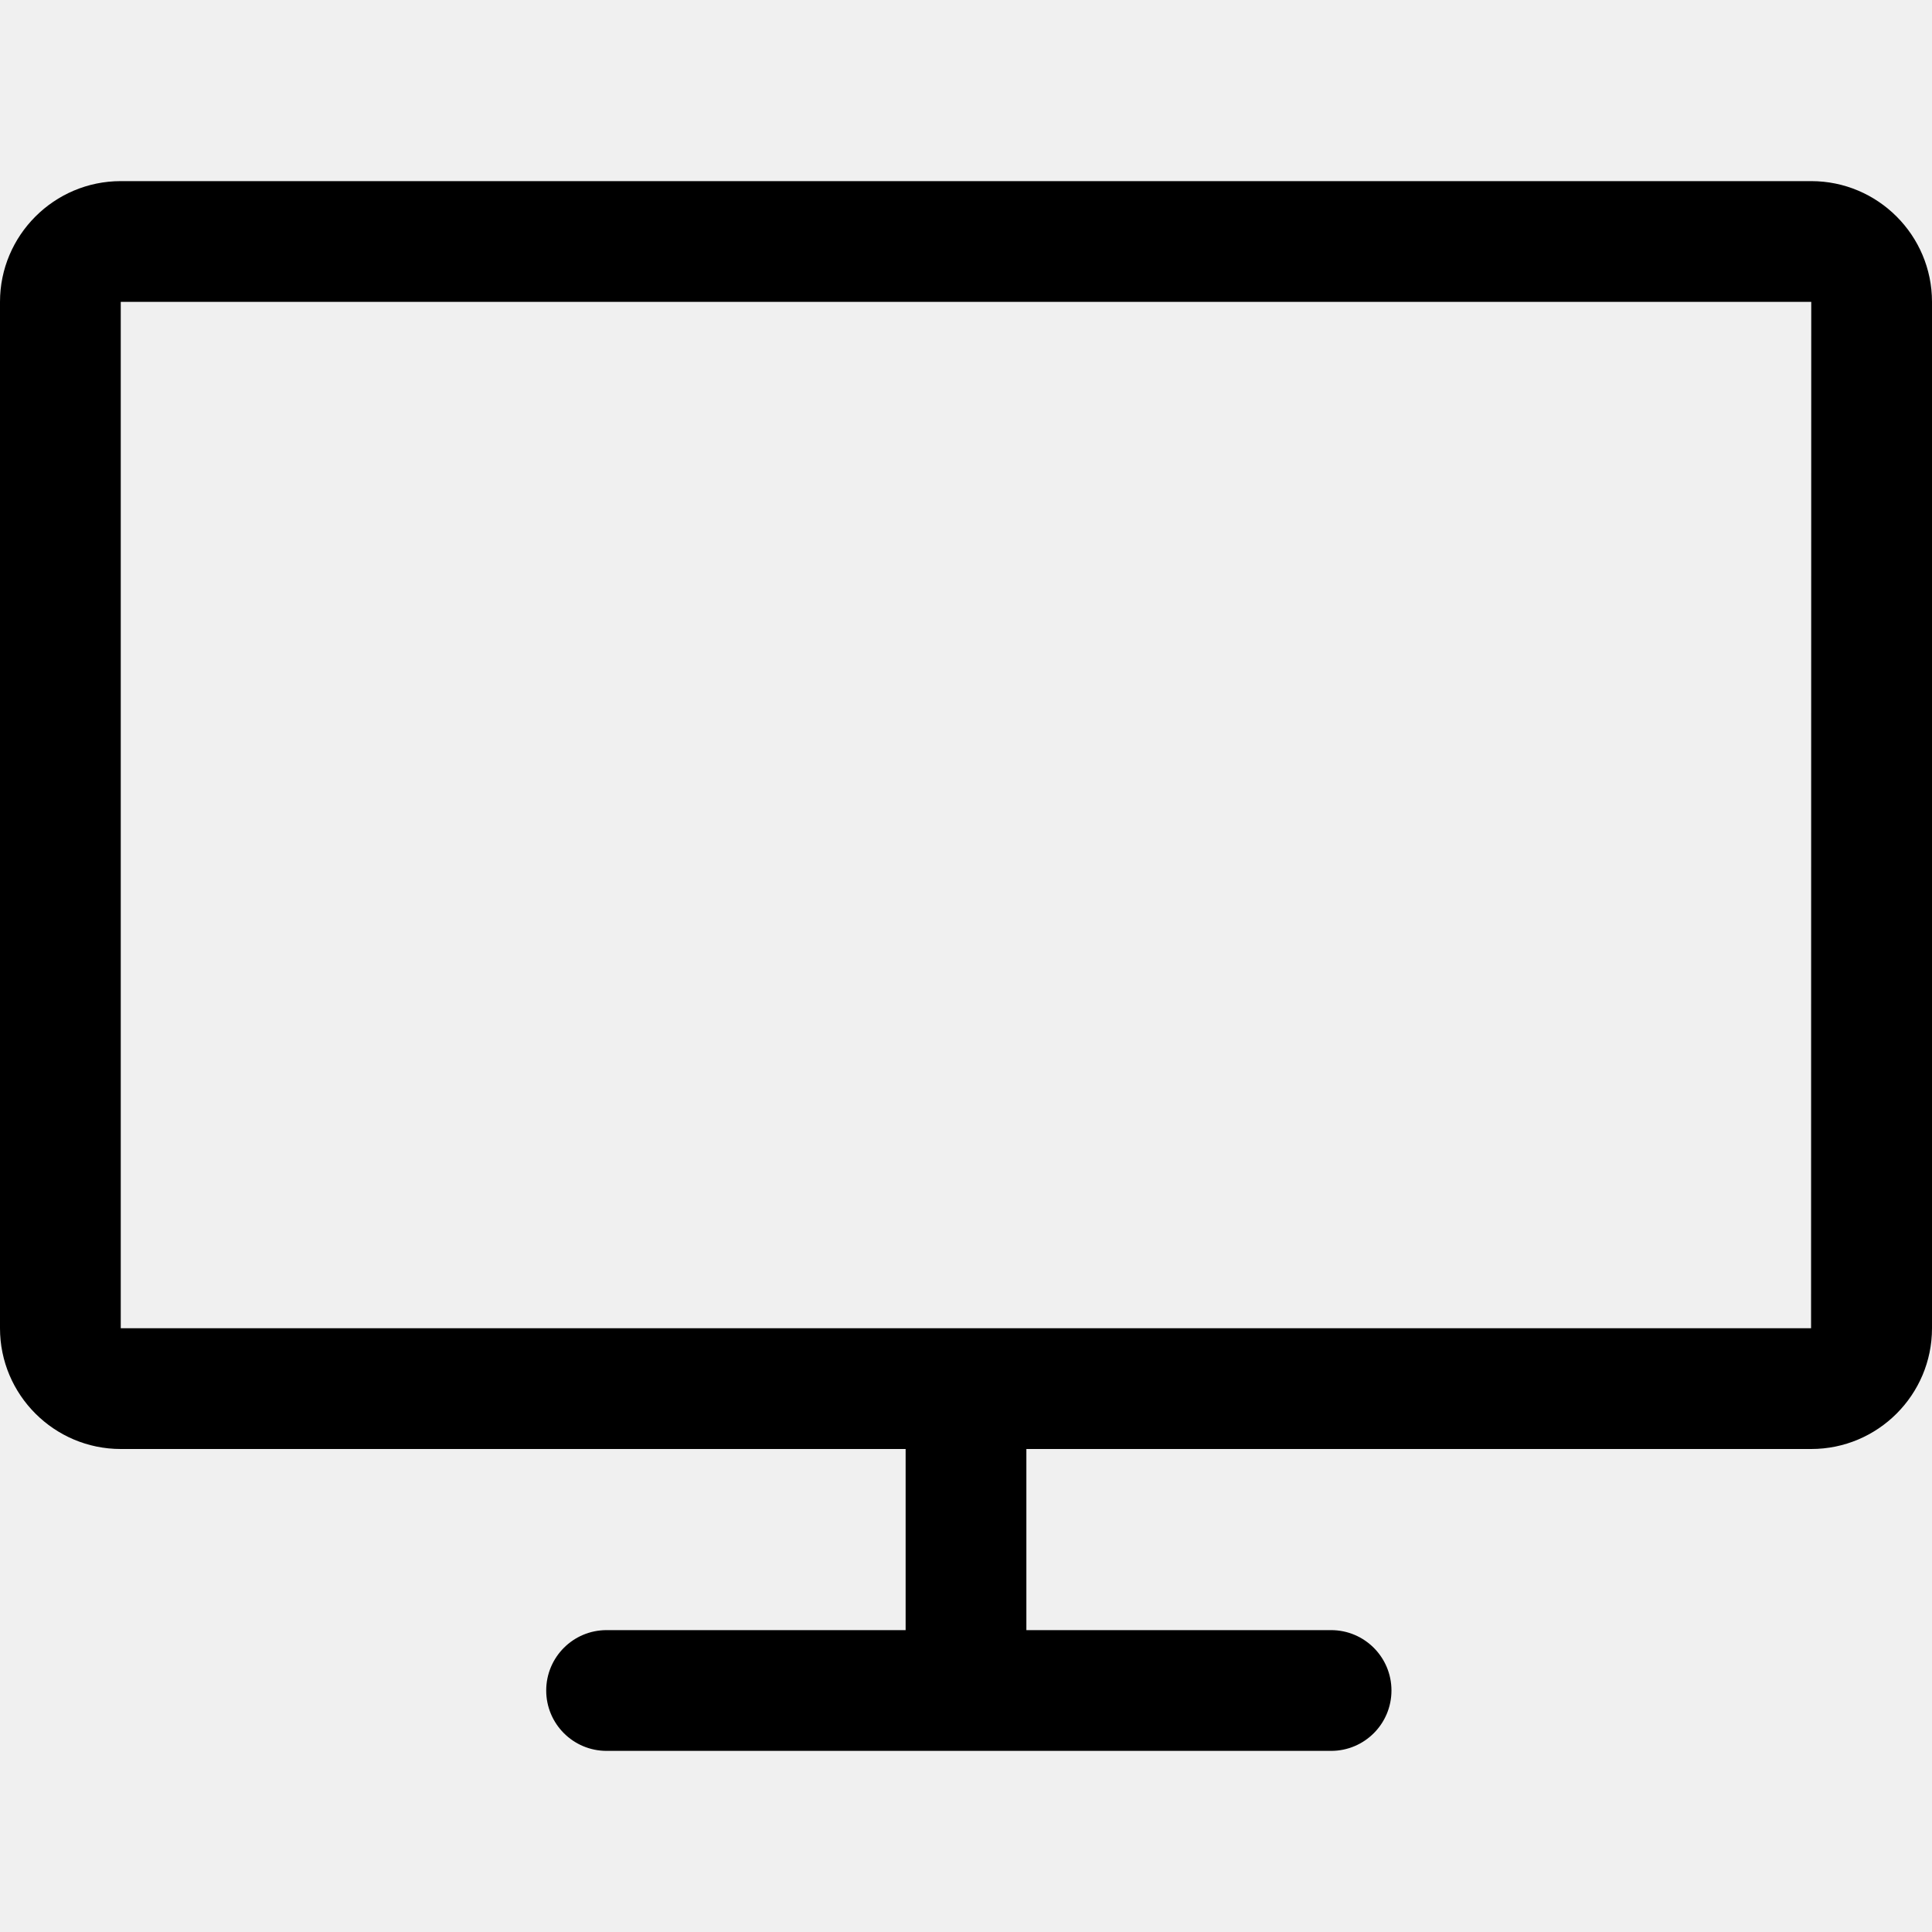
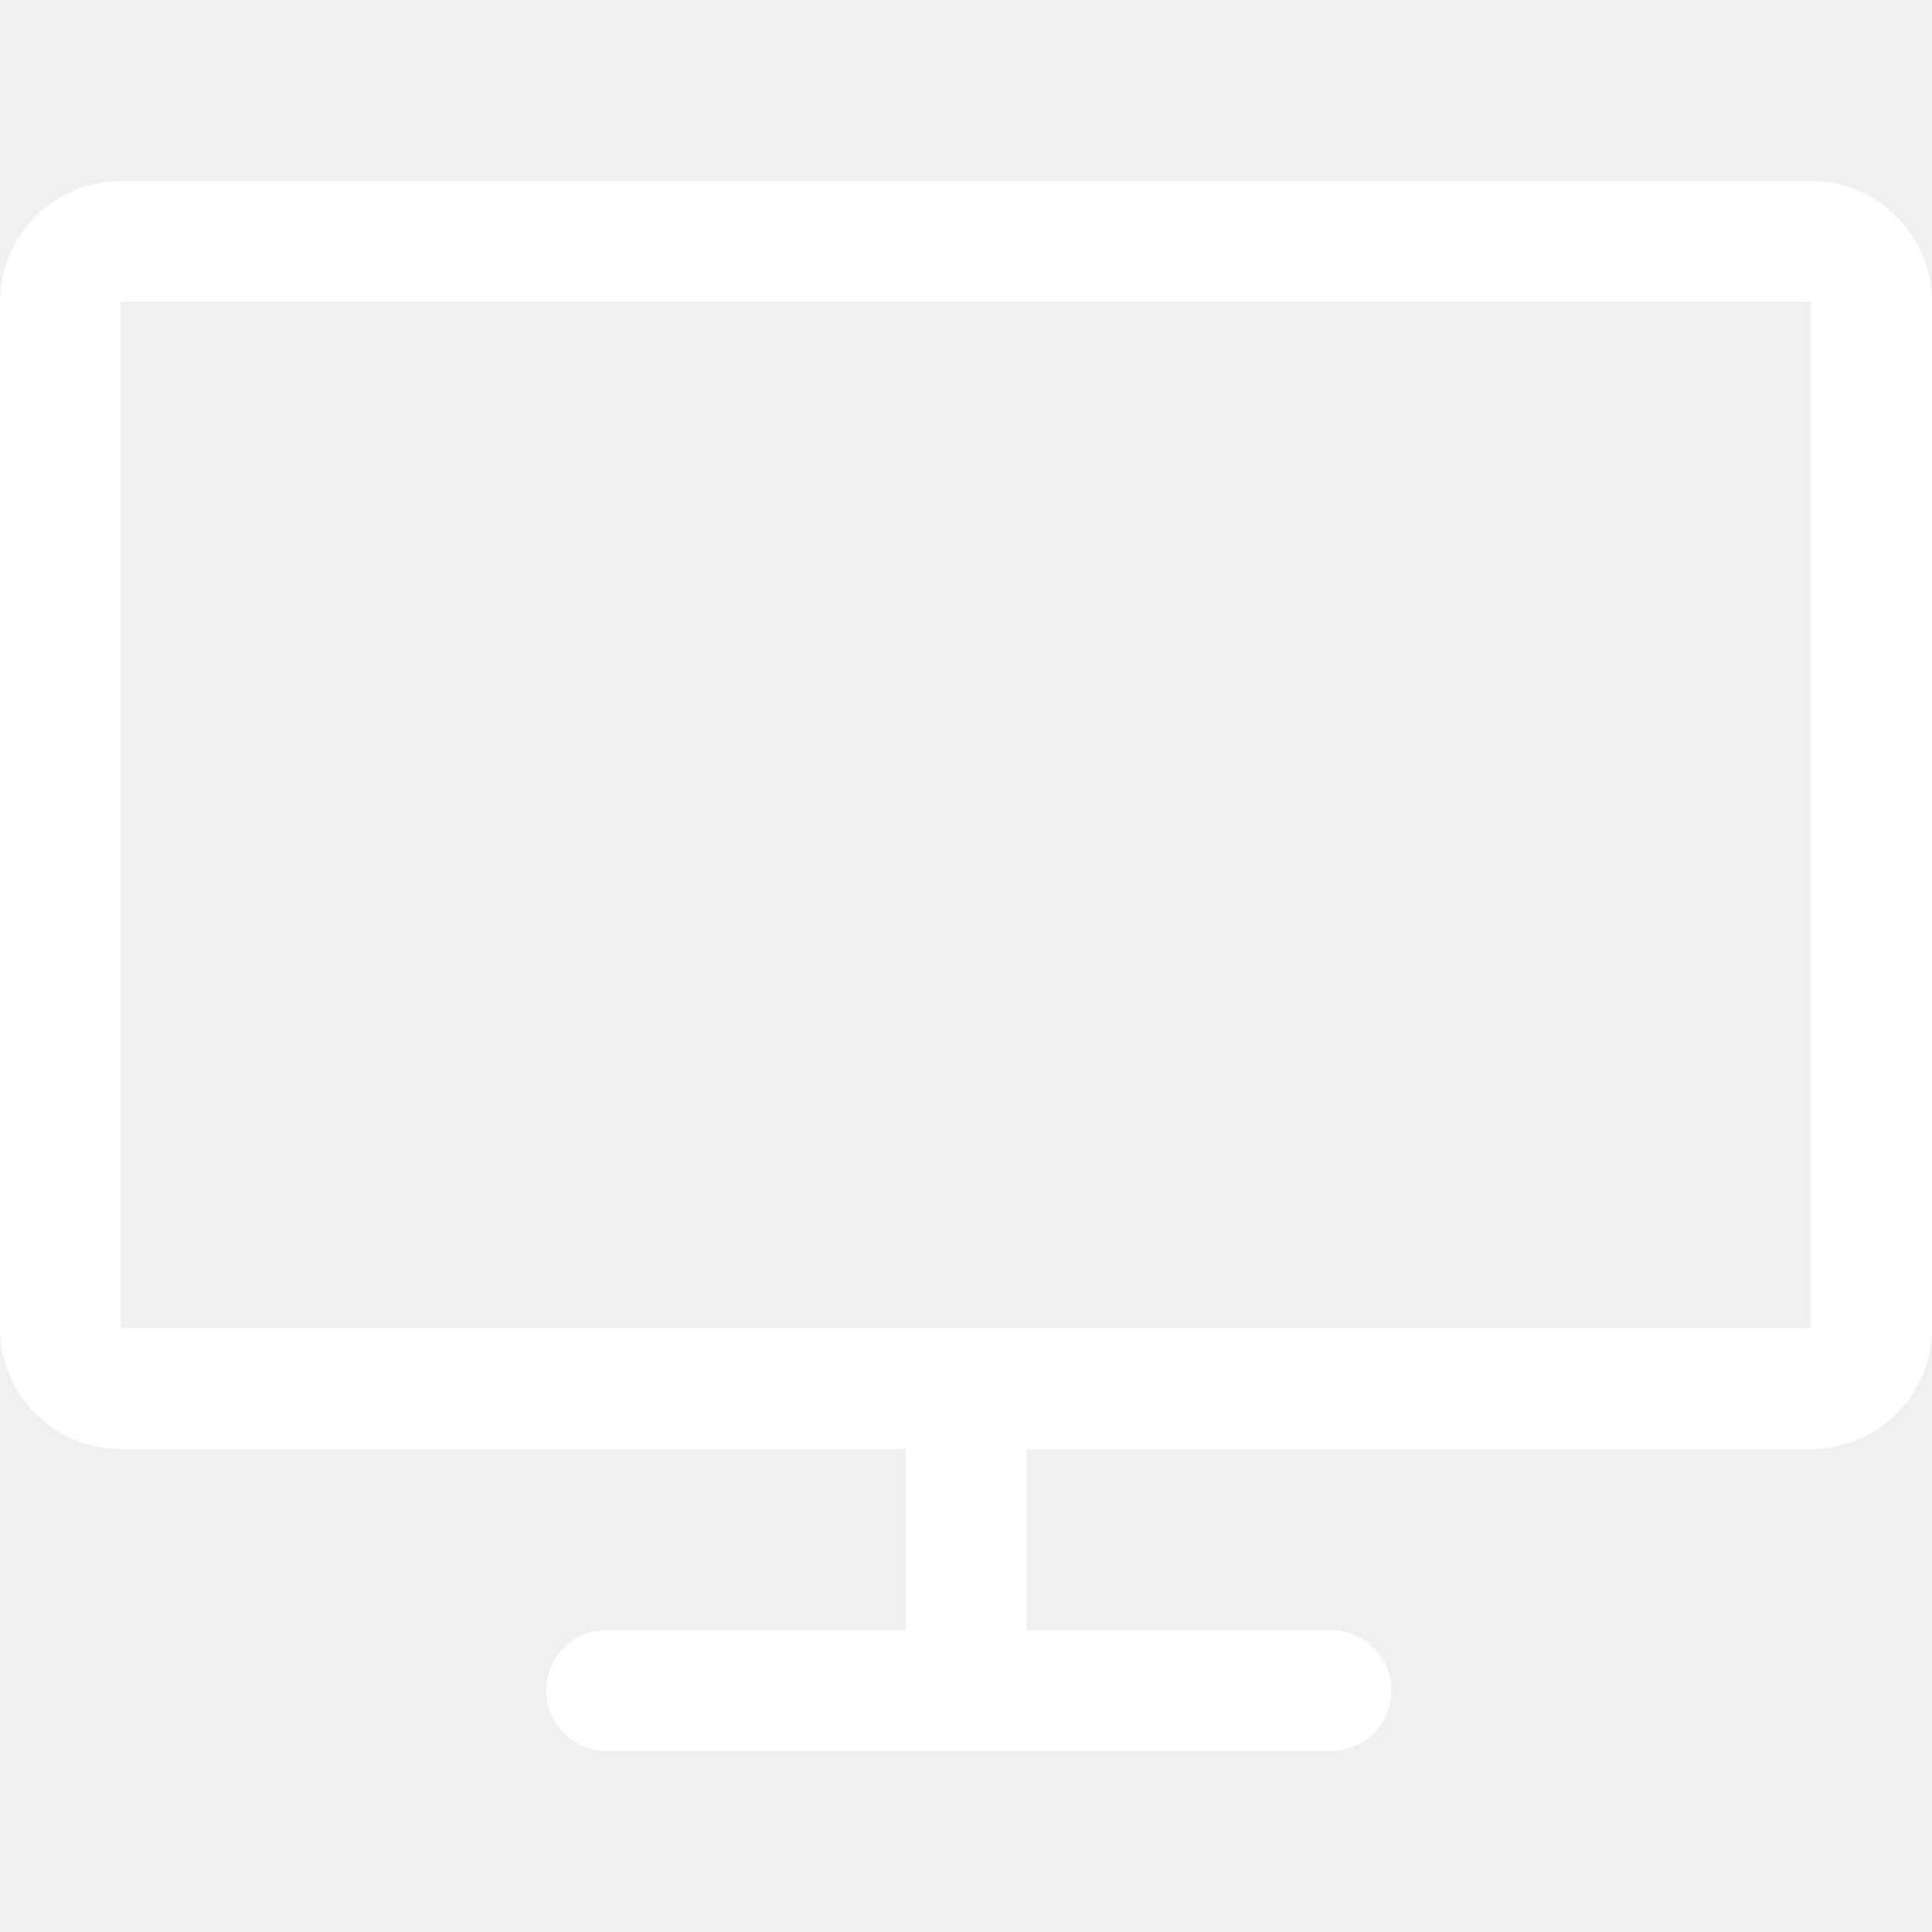
- <svg xmlns="http://www.w3.org/2000/svg" fill="#000000" width="800px" height="800px" viewBox="0 -3 32 32" preserveAspectRatio="xMidYMid">
+ <svg xmlns="http://www.w3.org/2000/svg" fill="#FFF" width="800px" height="800px" viewBox="0 -3 32 32" preserveAspectRatio="xMidYMid">
  <path d="M30.000,21.000 L17.000,21.000 L17.000,24.000 L22.047,24.000 C22.600,24.000 23.047,24.448 23.047,25.000 C23.047,25.552 22.600,26.000 22.047,26.000 L10.047,26.000 C9.494,26.000 9.047,25.552 9.047,25.000 C9.047,24.448 9.494,24.000 10.047,24.000 L15.000,24.000 L15.000,21.000 L2.000,21.000 C0.898,21.000 0.000,20.103 0.000,19.000 L0.000,2.000 C0.000,0.897 0.898,0.000 2.000,0.000 L30.000,0.000 C31.103,0.000 32.000,0.897 32.000,2.000 L32.000,19.000 C32.000,20.103 31.103,21.000 30.000,21.000 ZM2.000,2.000 L2.000,19.000 L29.997,19.000 L30.000,2.000 L2.000,2.000 Z" />
</svg>
